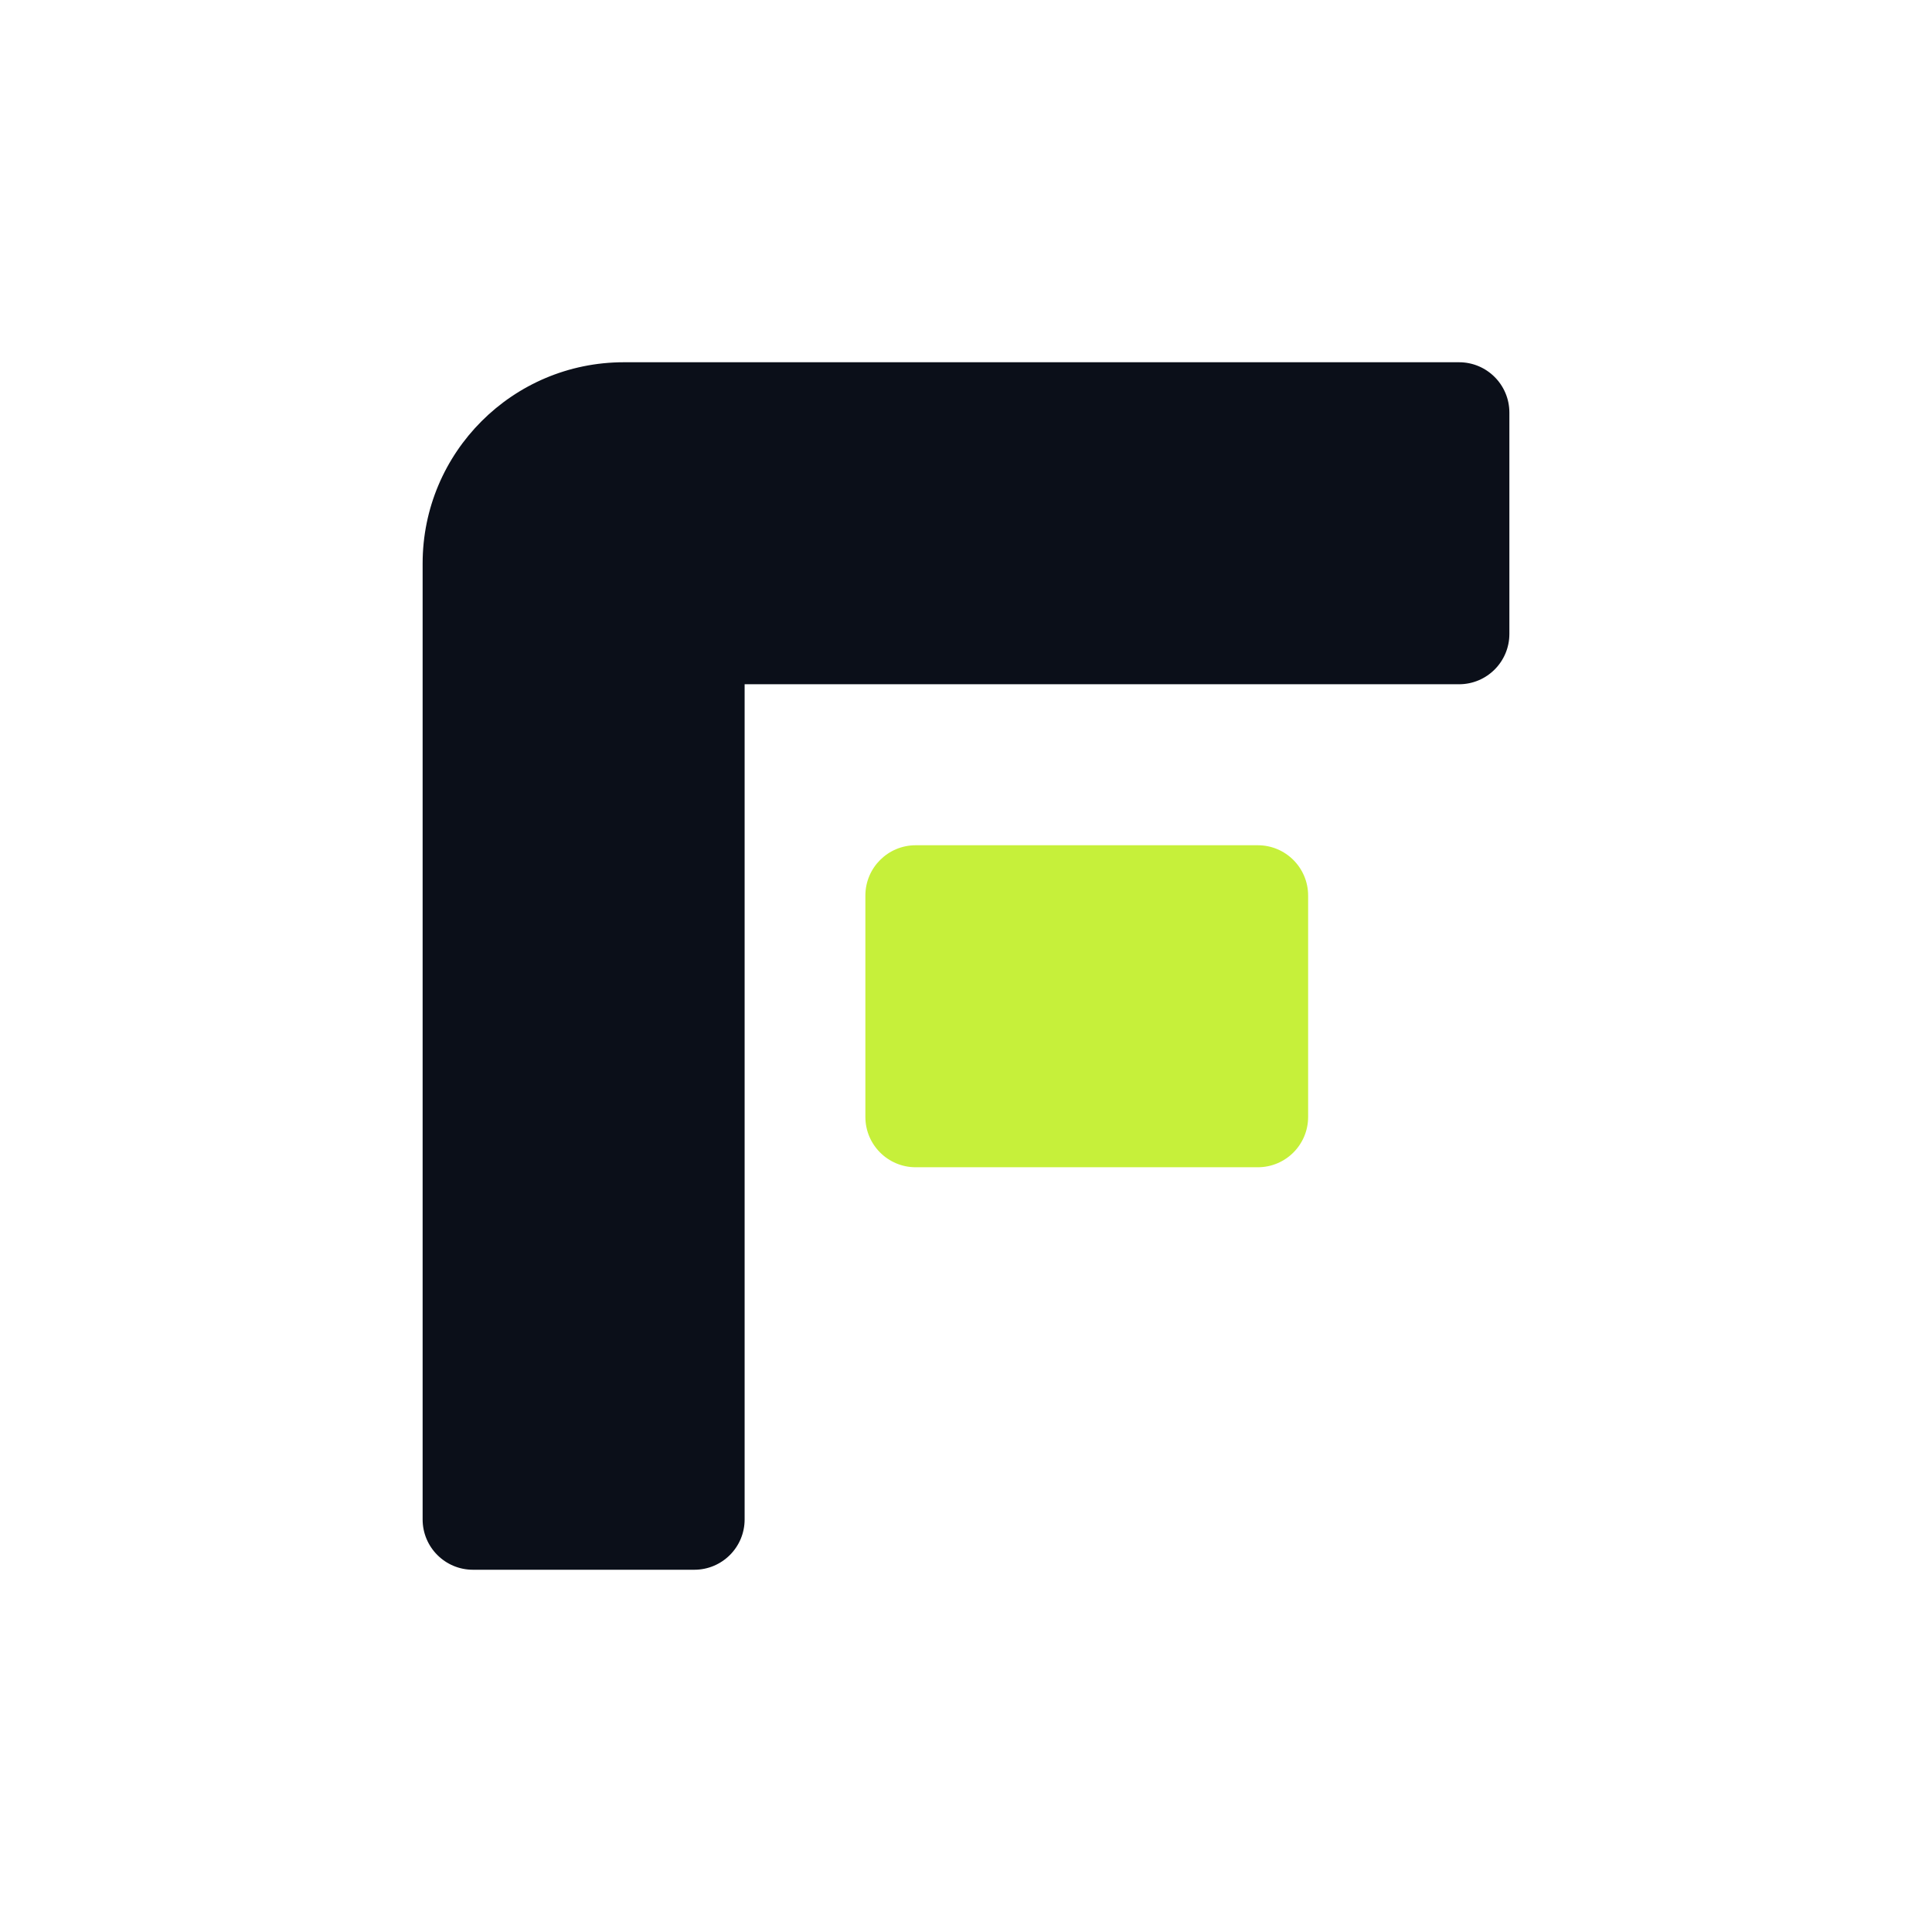
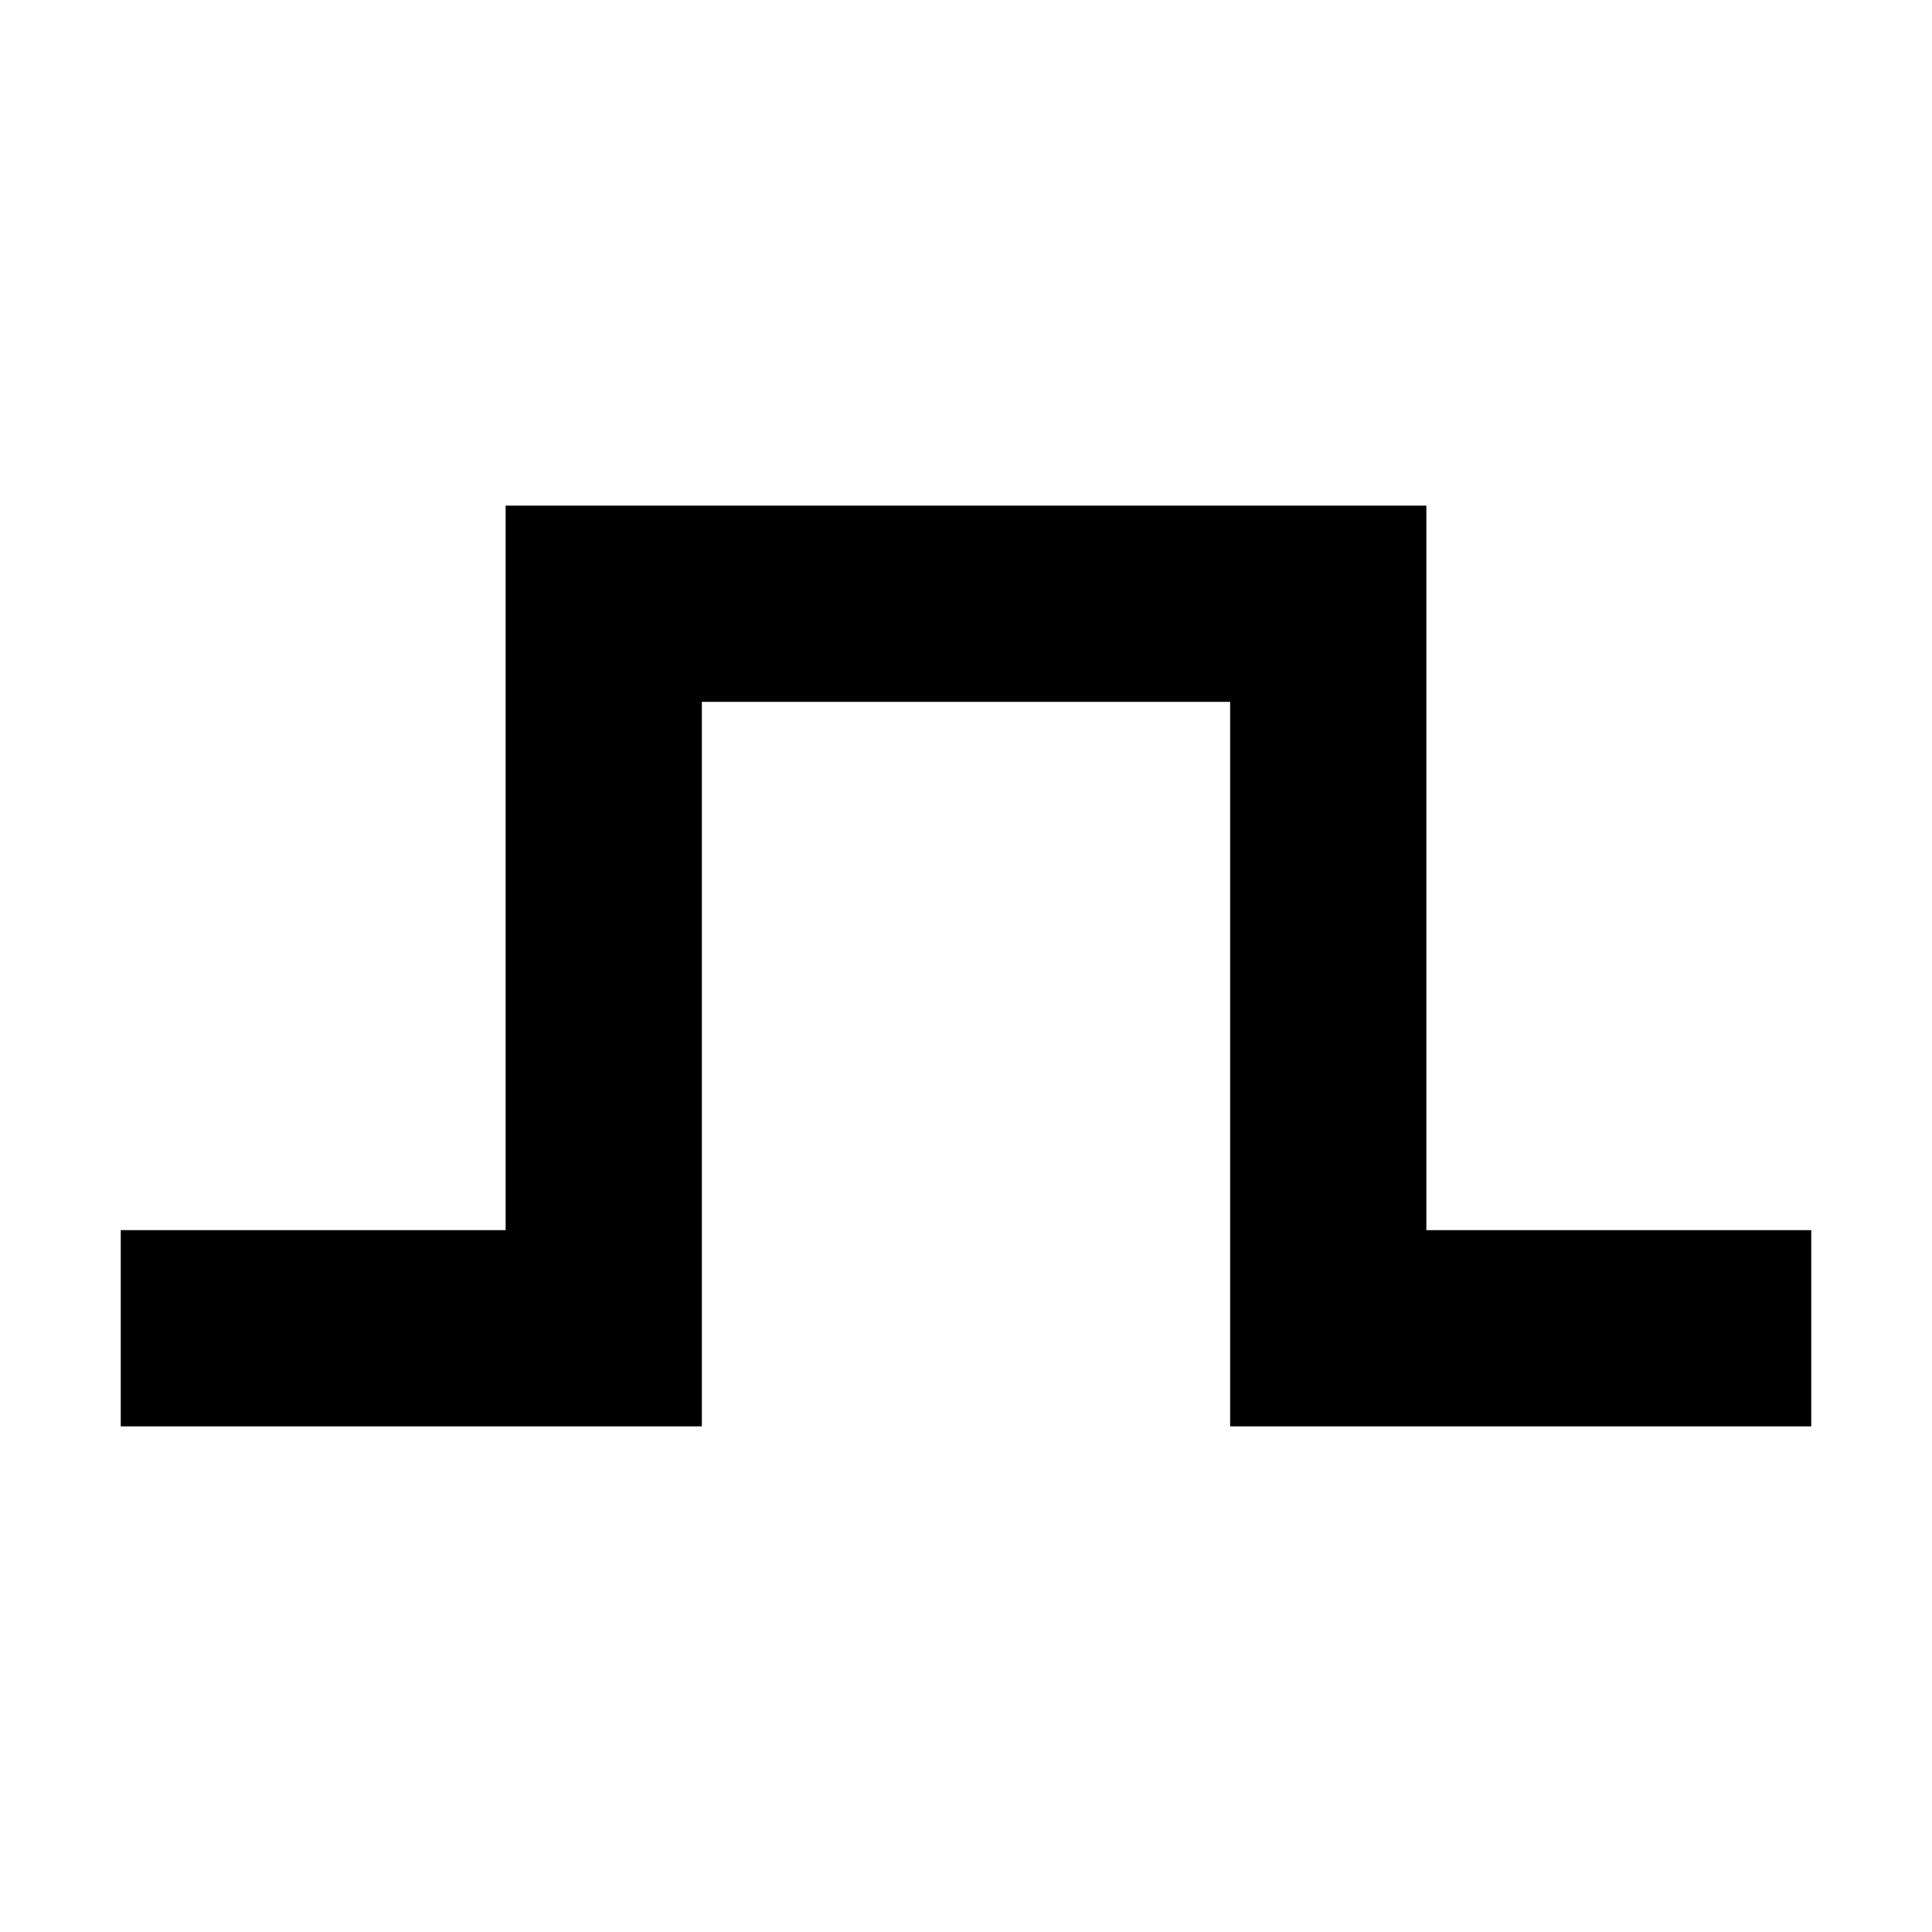
- <svg xmlns="http://www.w3.org/2000/svg" width="96" height="96" viewBox="0 0 96 96" role="img" aria-label="Foreman">
-   <path d="M21.0 28.0A10.0 10.0 0 0 1 31.0 18.0H72.5A2.5 2.5 0 0 1 75.0 20.5V31.5A2.5 2.5 0 0 1 72.5 34.0H37.0V75.5A2.5 2.5 0 0 1 34.5 78.0H23.5A2.5 2.5 0 0 1 21.0 75.5Z" fill="#0B0F19" />
-   <rect x="43.000" y="42.000" width="22.000" height="16.000" rx="2.500" fill="#C6F03A" />
+ <svg xmlns="http://www.w3.org/2000/svg" width="64" height="64" viewBox="0 0 64 64" role="img" aria-label="Foreman">
+   <path d="M4.000 40.750 L16.750 40.750 L16.750 16.750 L47.250 16.750 L47.250 40.750 L60.000 40.750 L60.000 47.250 L40.750 47.250 L40.750 23.250 L23.250 23.250 L23.250 47.250 L4.000 47.250 Z" fill="#000000" />
</svg>
